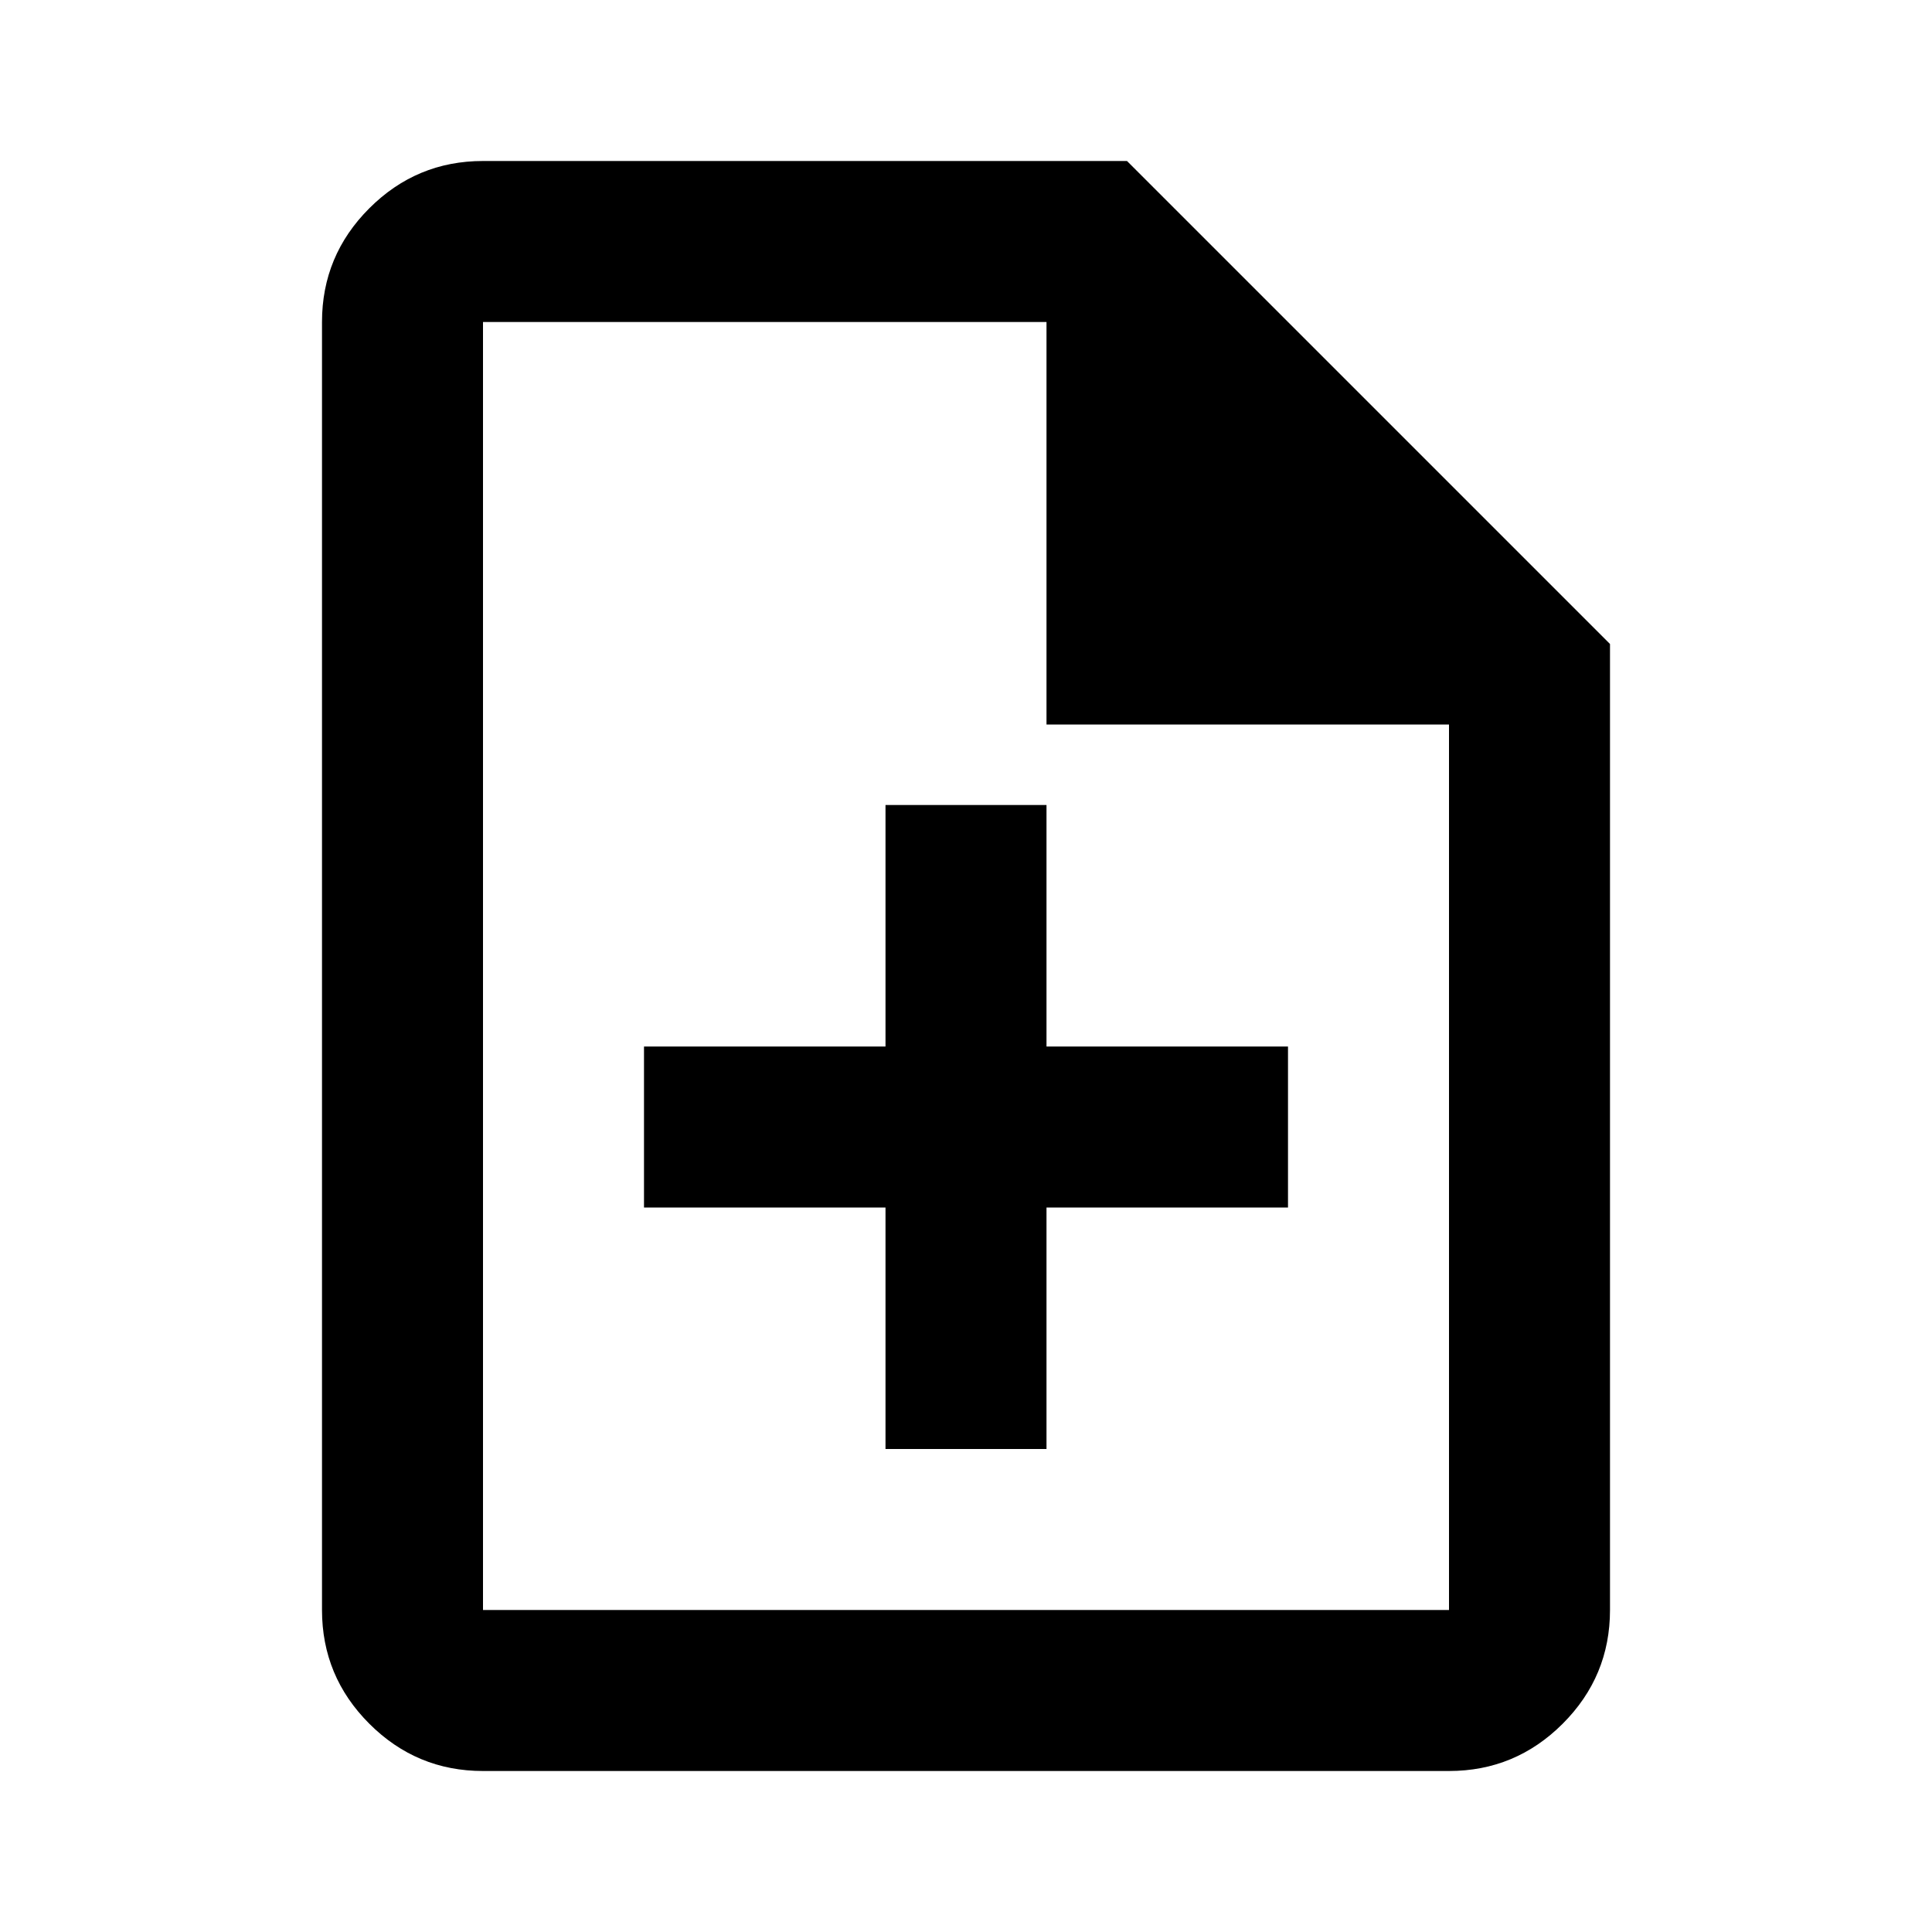
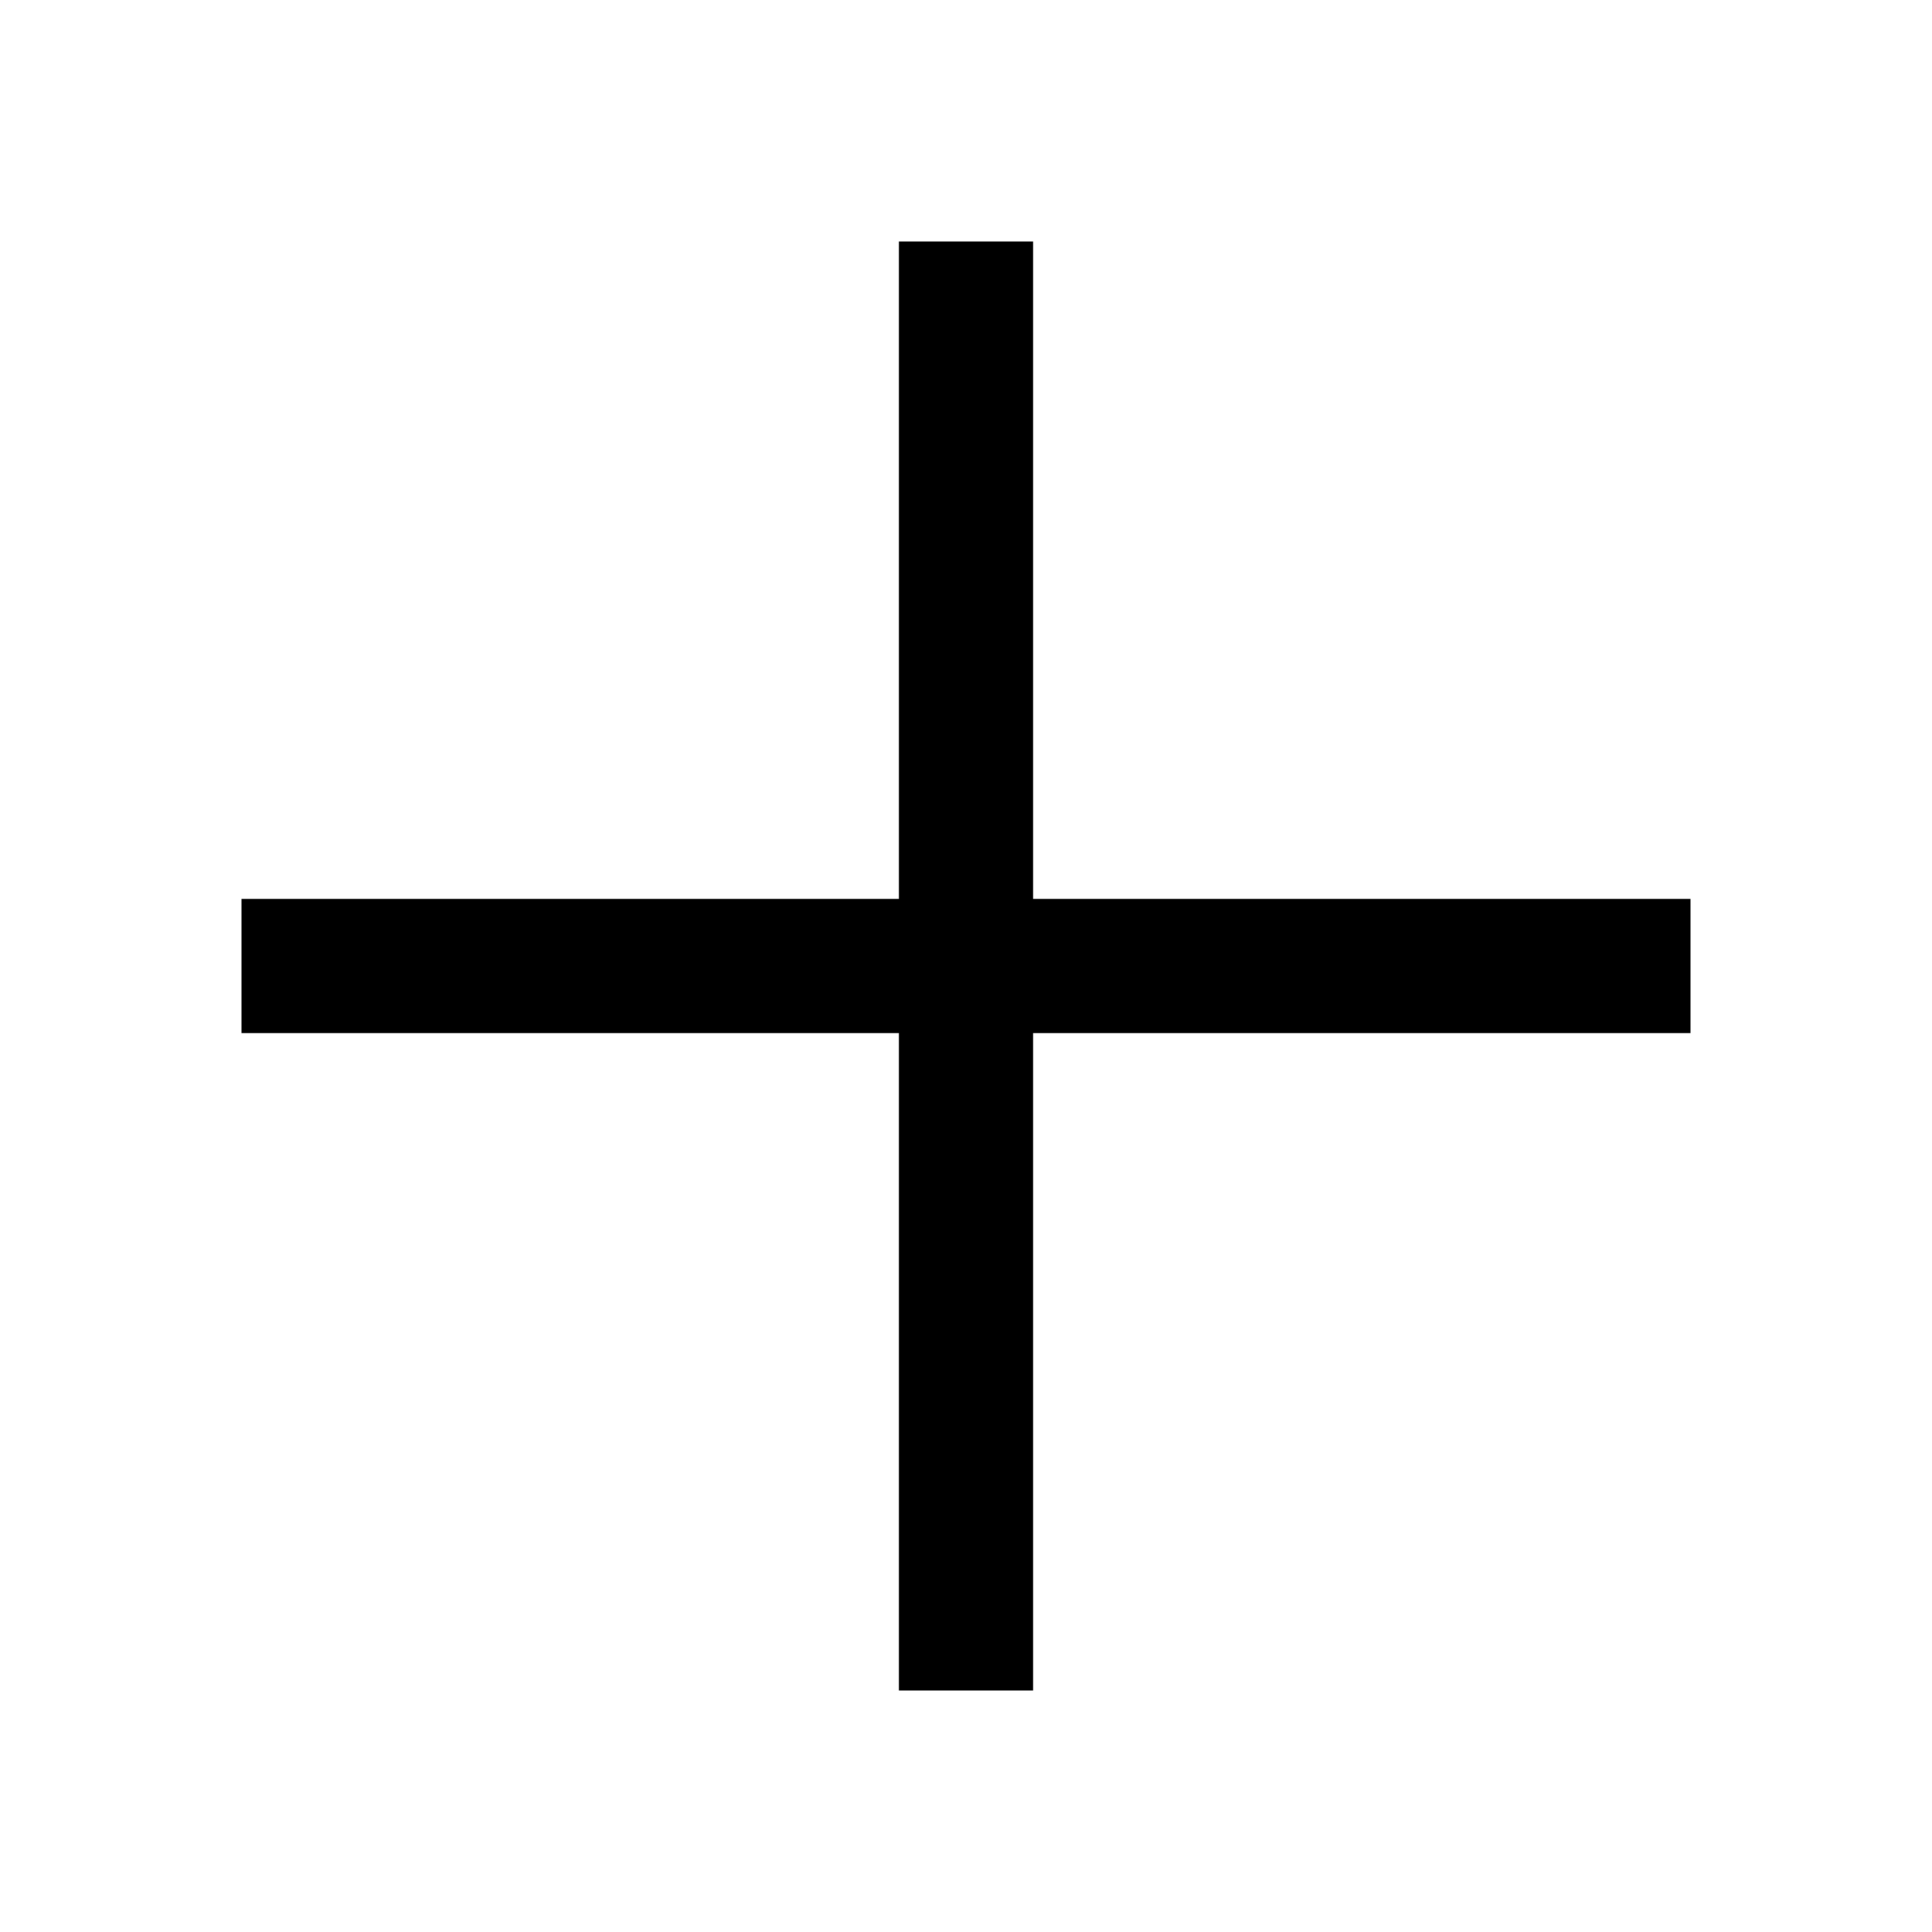
- <svg xmlns="http://www.w3.org/2000/svg" height="24px" viewBox="0 -960 960 960" width="24px" fill="#000000">
-   <path d="M440-240h80v-120h120v-80H520v-120h-80v120H320v80h120v120ZM240-80q-33 0-56.5-23.5T160-160v-640q0-33 23.5-56.5T240-880h320l240 240v480q0 33-23.5 56.5T720-80H240Zm280-520v-200H240v640h480v-440H520ZM240-800v200-200 640-640Z" />
+ <svg xmlns="http://www.w3.org/2000/svg" height="40px" viewBox="0 -960 960 960" width="40px" fill="#000000">
+   <path d="M446.67-120v-326.67H120v-66.66h326.67V-840h66.66v326.67H840v66.66H513.33V-120h-66.66Z" />
</svg>
